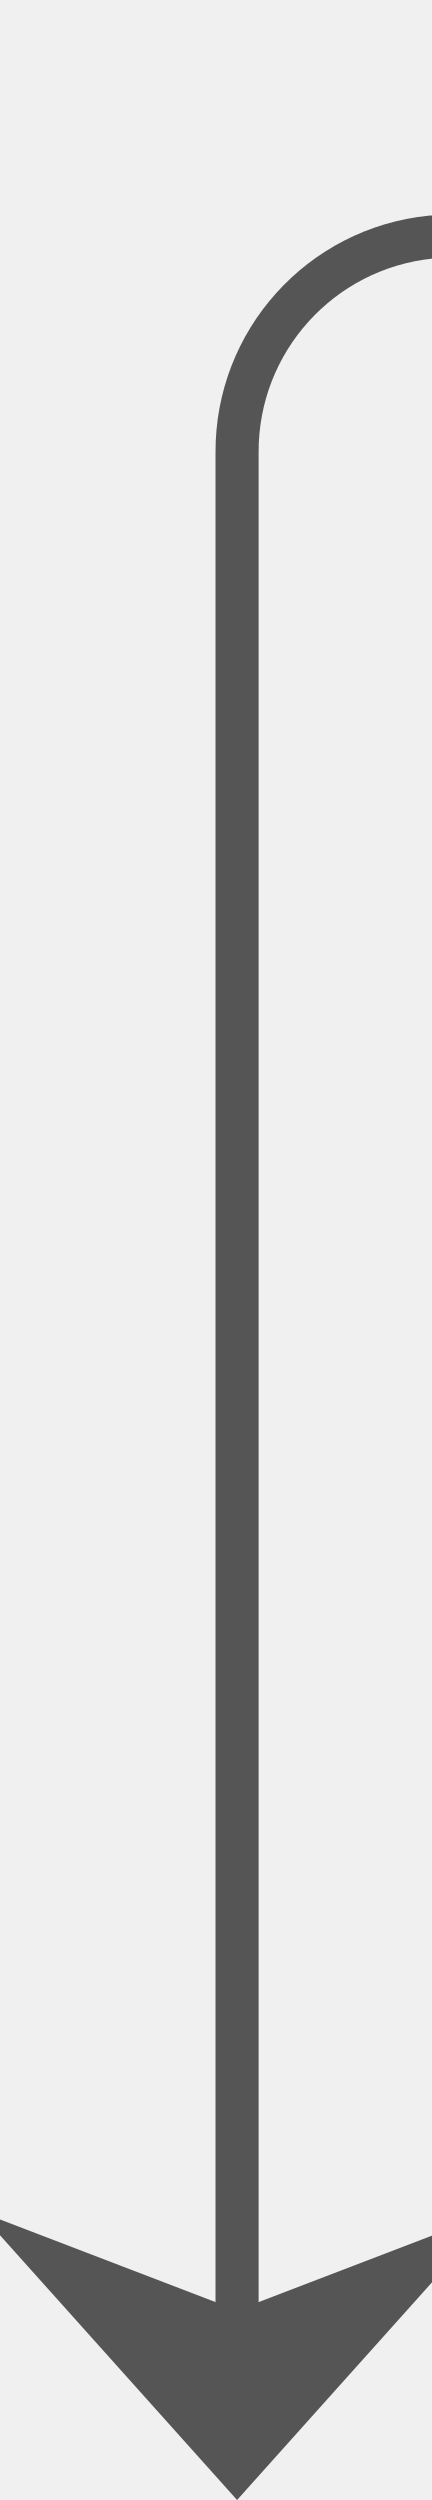
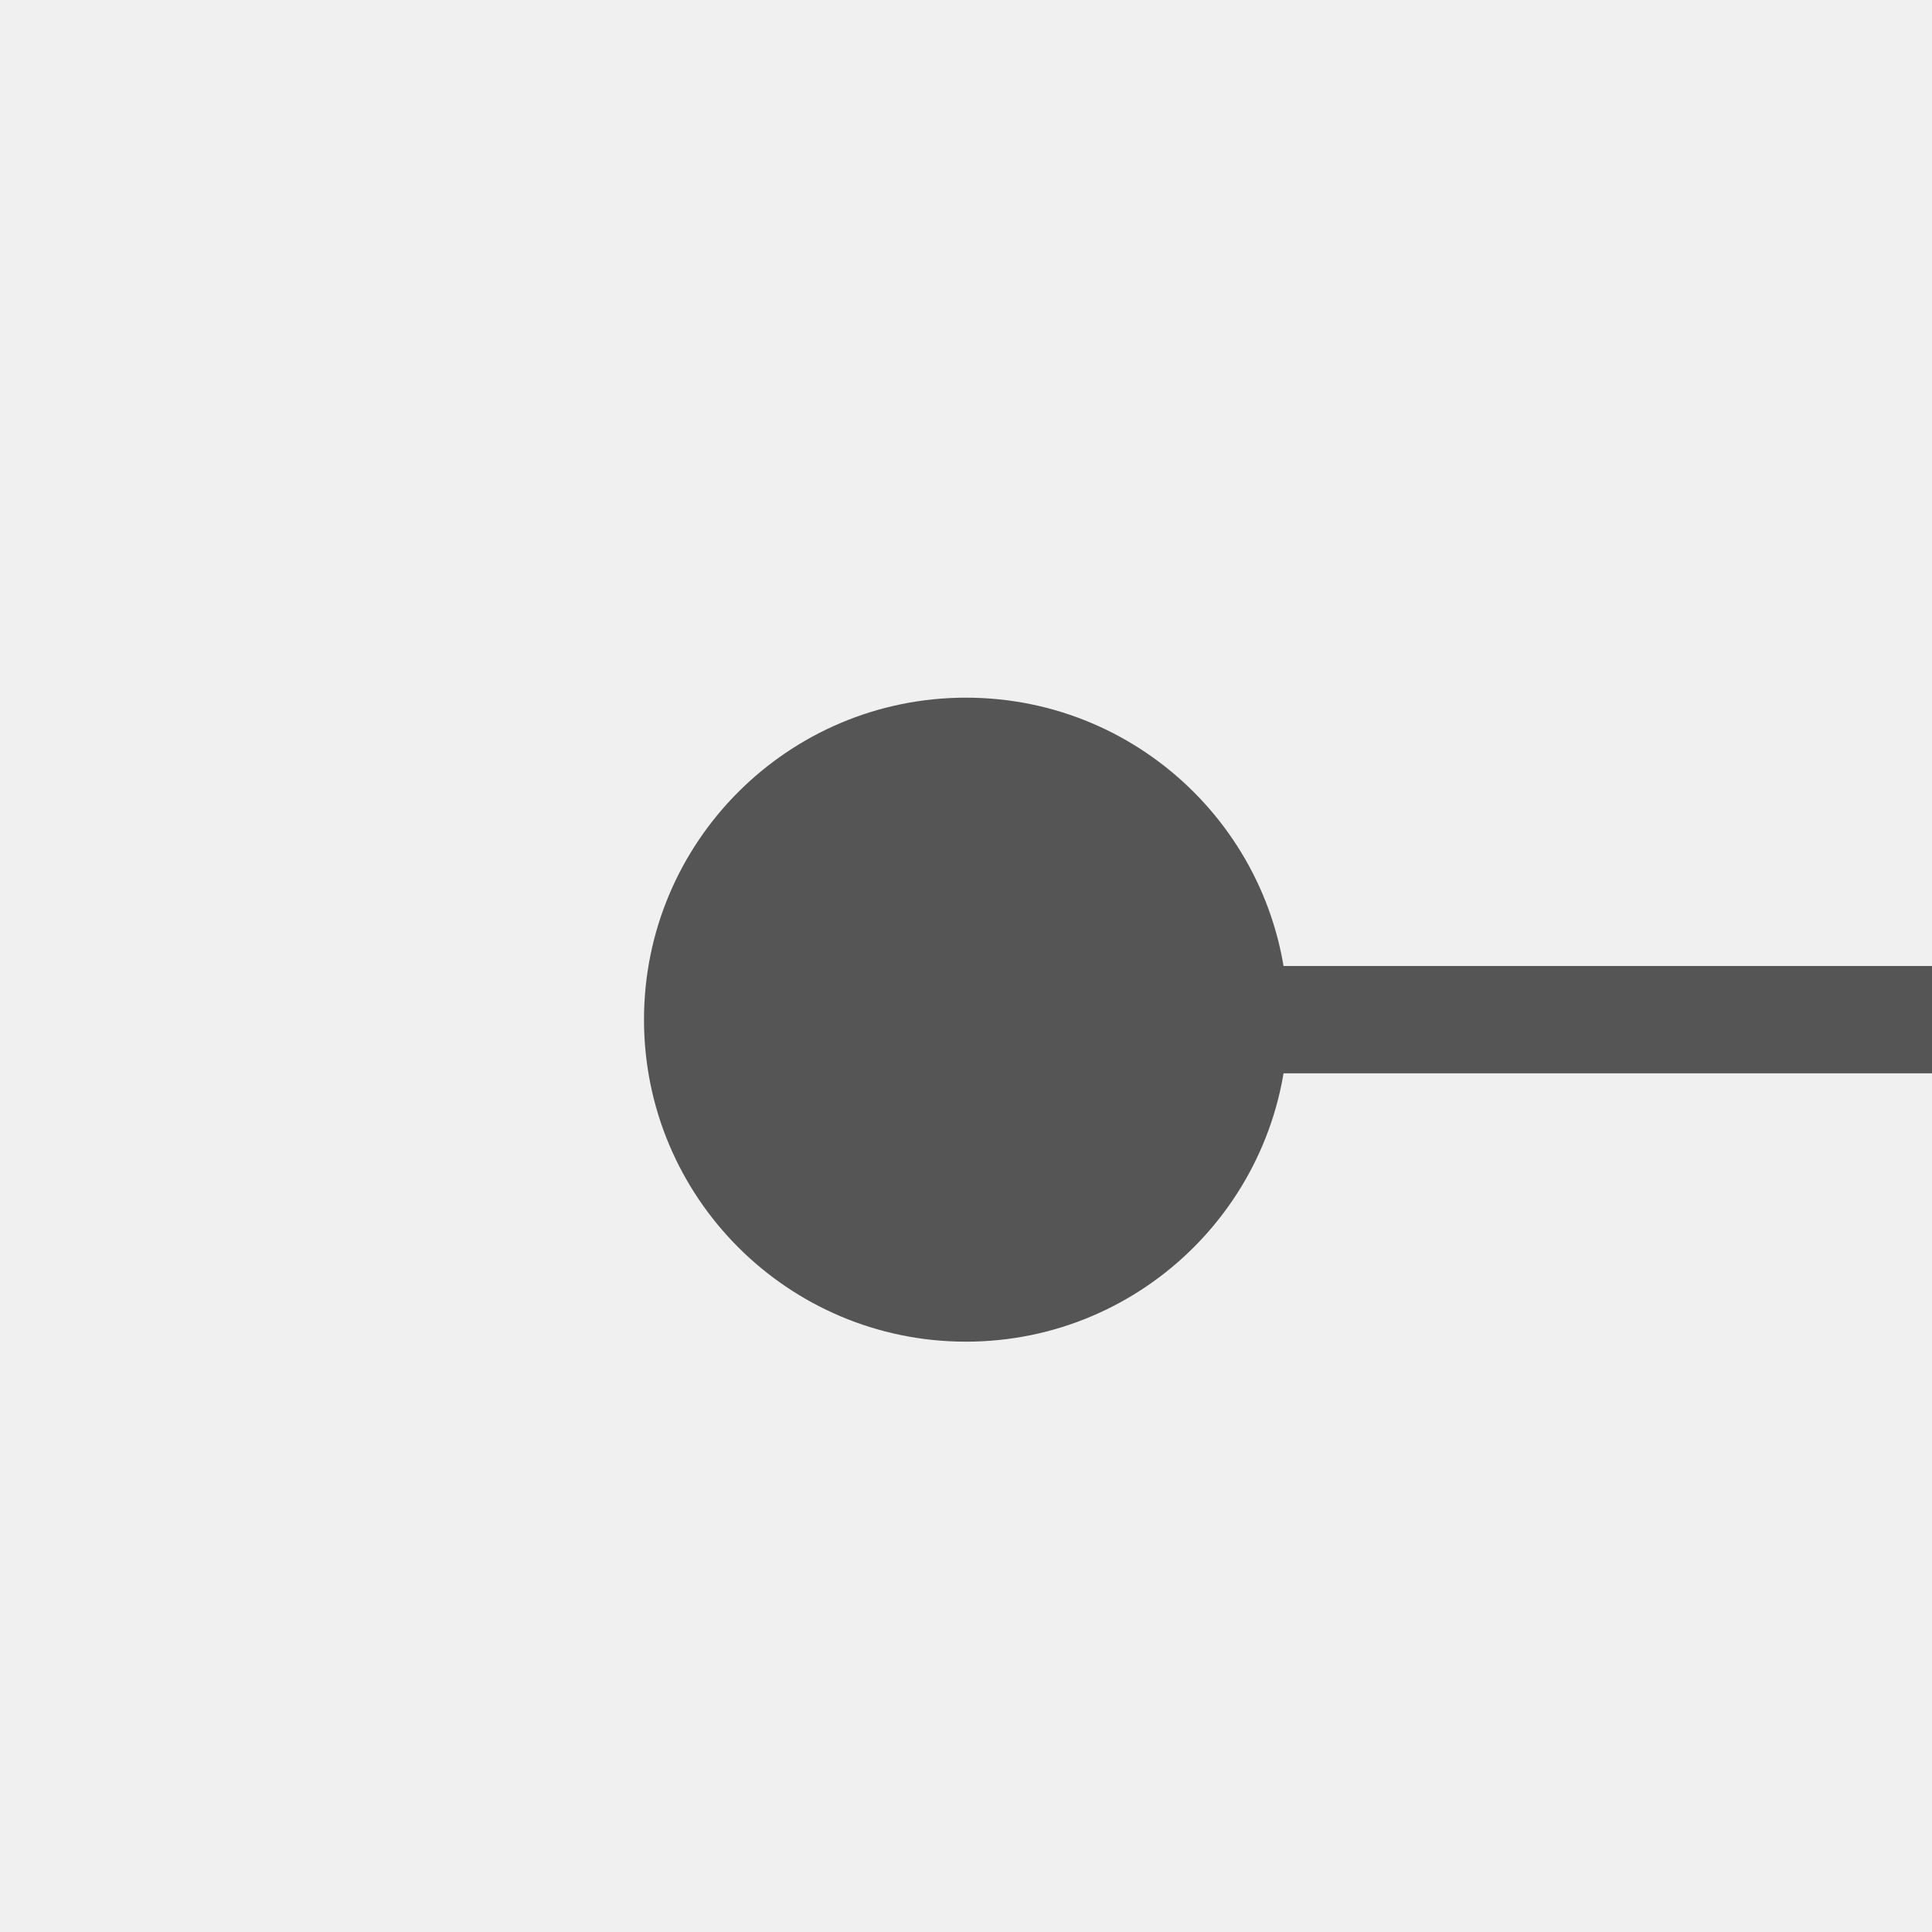
- <svg xmlns="http://www.w3.org/2000/svg" version="1.1" width="10px" height="58px" preserveAspectRatio="xMidYMin meet" viewBox="862 805  8 58">
-   <defs>
-     <mask fill="white" id="clip422">
-       <path d="M 896.197 796  L 925.803 796  L 925.803 824  L 896.197 824  Z M 850 760  L 977 760  L 977 879  L 850 879  Z " fill-rule="evenodd" />
-     </mask>
-   </defs>
-   <path d="M 968.5 770  L 968.5 805  A 5 5 0 0 1 963.5 810.5 L 871 810.5  A 5 5 0 0 0 866.5 815.5 L 866.5 862  " stroke-width="1" stroke="#555555" fill="none" mask="url(#clip422)" />
-   <path d="M 968.5 769  A 3 3 0 0 0 965.5 772 A 3 3 0 0 0 968.5 775 A 3 3 0 0 0 971.5 772 A 3 3 0 0 0 968.5 769 Z M 860.5 856.3  L 866.5 863  L 872.5 856.3  L 866.5 858.6  L 860.5 856.3  Z " fill-rule="nonzero" fill="#555555" stroke="none" mask="url(#clip422)" />
+ <svg xmlns="http://www.w3.org/2000/svg" version="1.1" width="18px" height="18px" preserveAspectRatio="xMinYMid meet" viewBox="810 568  18 16">
+   <path d="M 817 576.5  L 963 576.5  A 5 5 0 0 1 968.5 581.5 L 968.5 708  " stroke-width="1" stroke="#555555" fill="none" />
+   <path d="M 819 573.5  A 3 3 0 0 0 816 576.5 A 3 3 0 0 0 819 579.5 A 3 3 0 0 0 822 576.5 A 3 3 0 0 0 819 573.5 Z M 962.5 702.3  L 968.5 709  L 974.5 702.3  L 968.5 704.6  L 962.5 702.3  Z " fill-rule="nonzero" fill="#555555" stroke="none" />
</svg>
